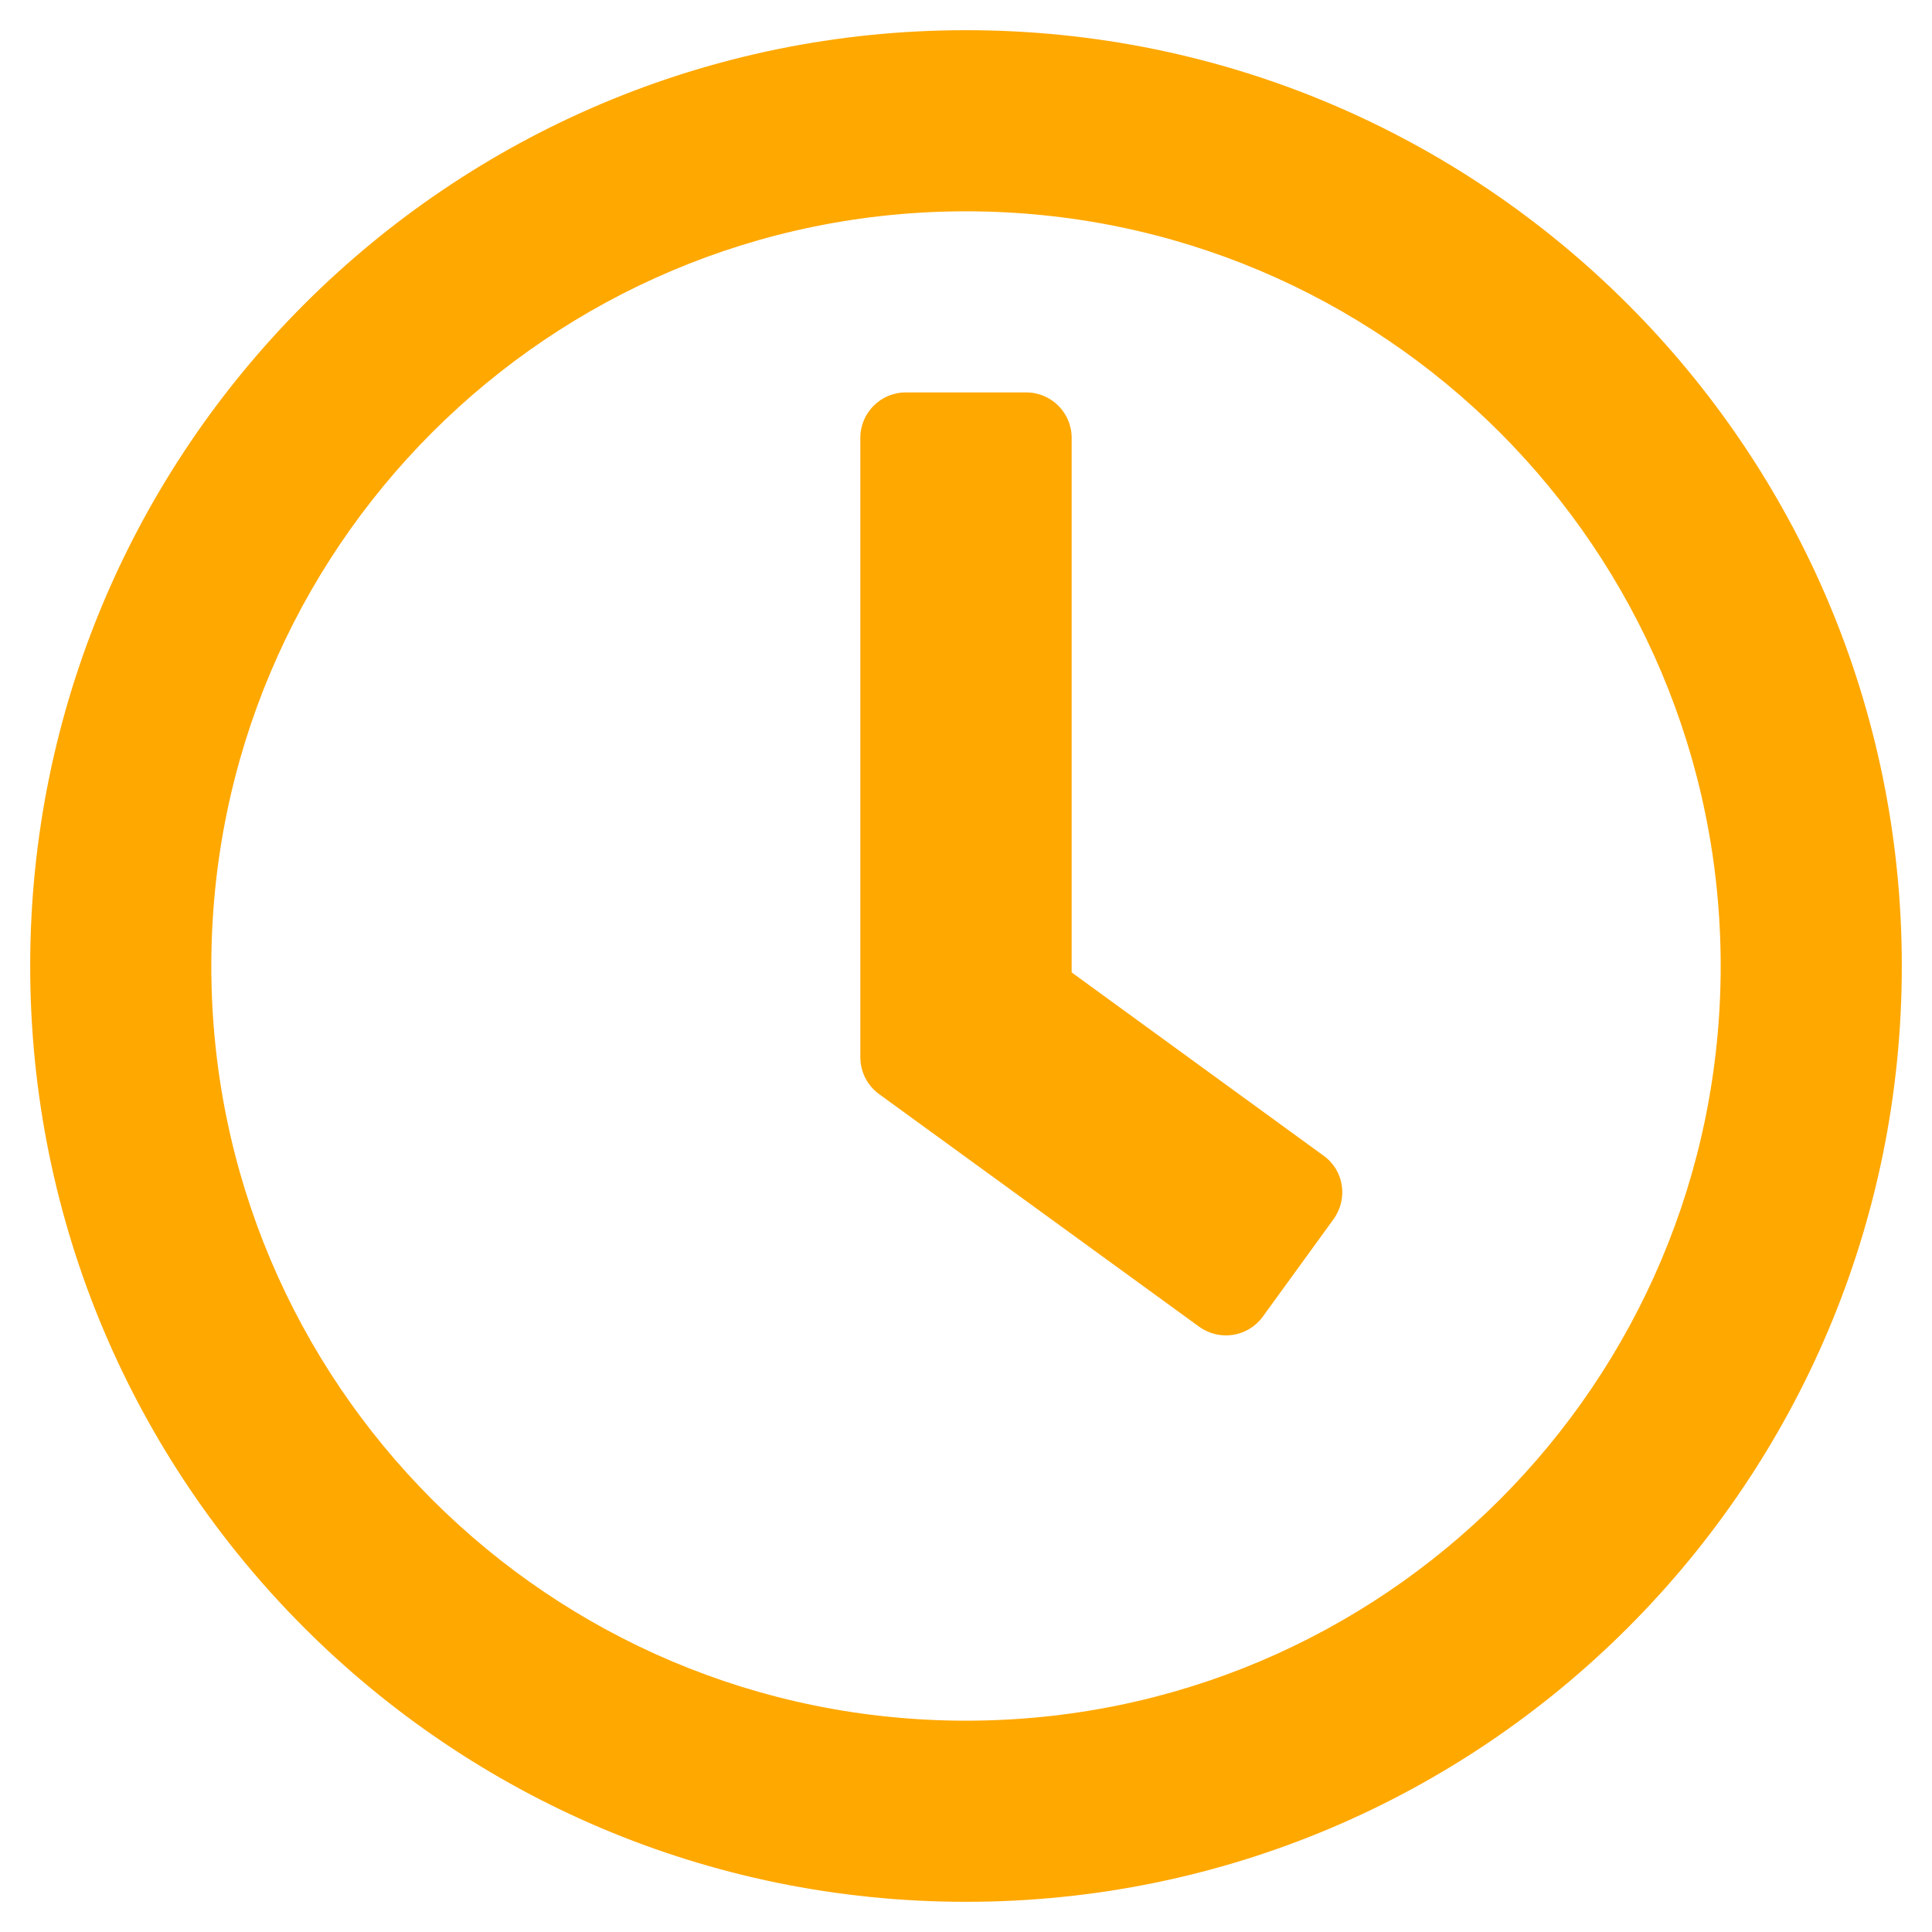
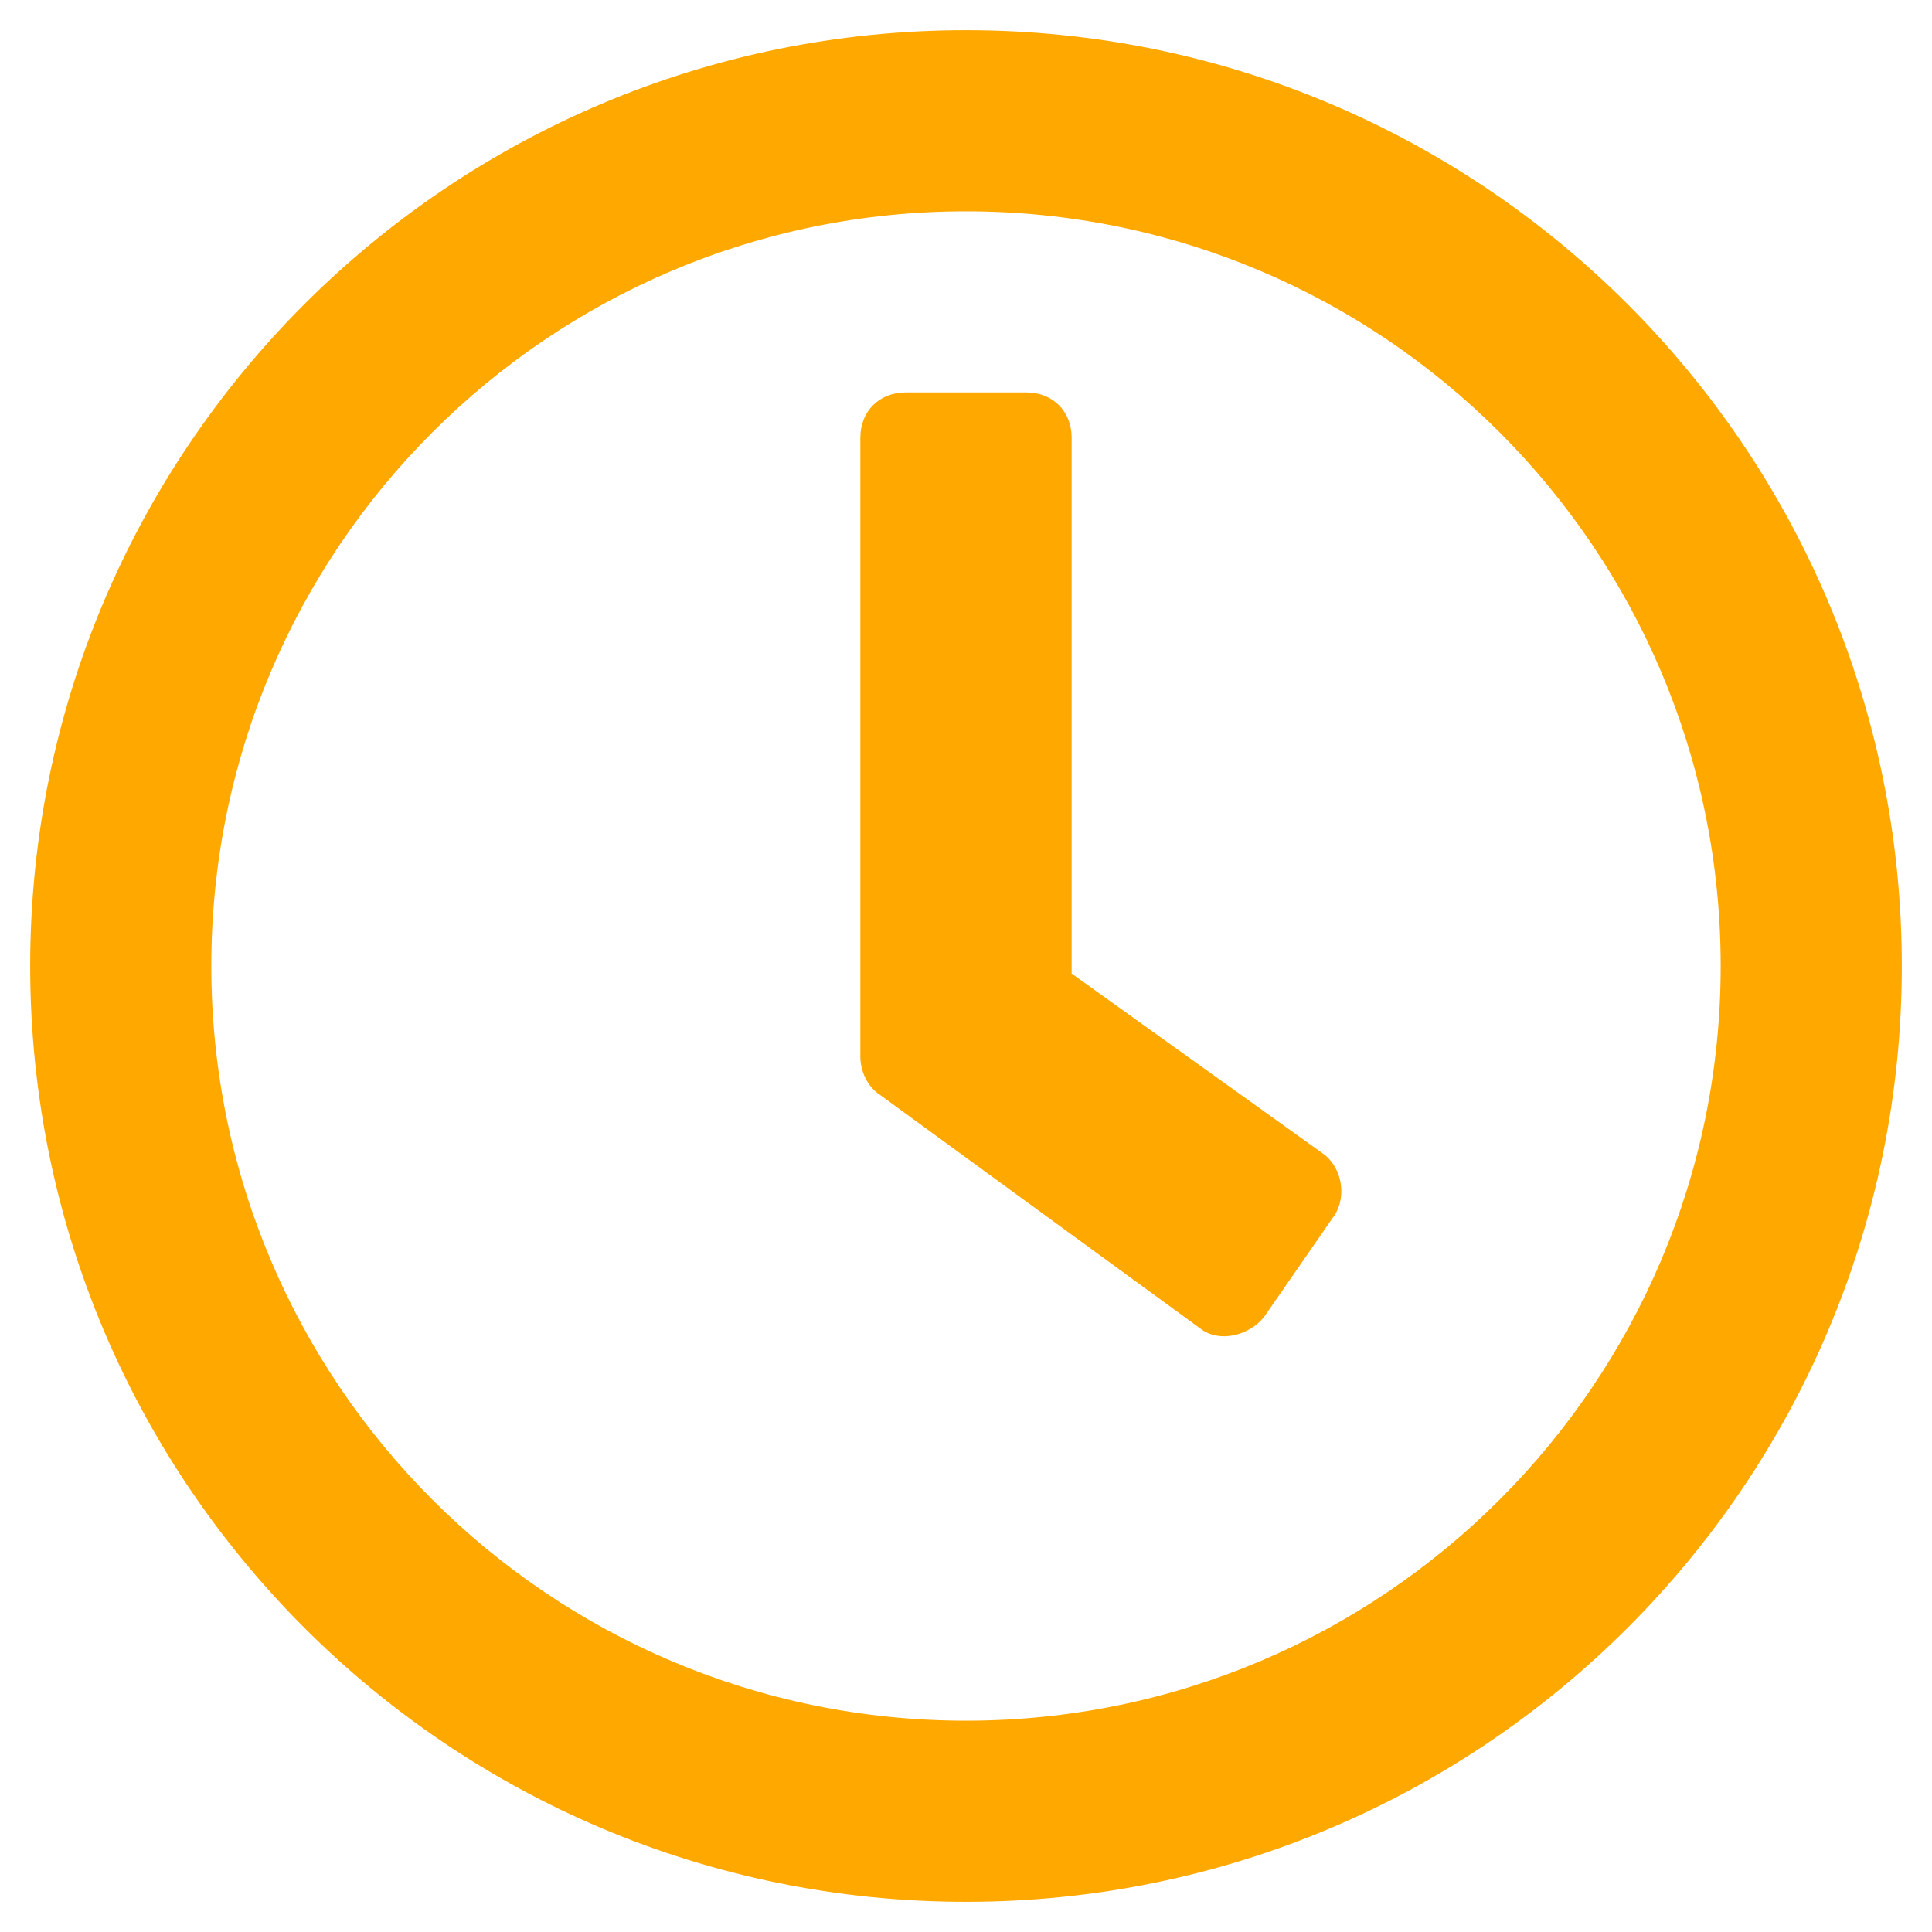
<svg xmlns="http://www.w3.org/2000/svg" fill="#ffa800" viewBox="0 0 512 512">
-   <path d="M256 8C119 8 8 119 8 256s111 248 248 248 248-111 248-248S393 8 256 8zm0 448c-110.5 0-200-89.5-200-200S145.5 56 256 56s200 89.5 200 200-89.5 200-200 200zm61.8-104.4l-84.9-61.7c-3.1-2.3-4.9-5.9-4.9-9.7V116c0-6.6 5.4-12 12-12h32c6.6 0 12 5.4 12 12v141.7l66.8 48.6c5.4 3.9 6.5 11.4 2.6 16.8L334.6 349c-3.9 5.3-11.4 6.5-16.8 2.6z" />
+   <path d="M256 8a248 248 0 1 0 0 496 248 248 0 0 0 0-496zm0 448a200 200 0 1 1 0-400 200 200 0 0 1 0 400zm62-104-85-62c-3-2-5-6-5-10V116c0-7 5-12 12-12h32c7 0 12 5 12 12v142l67 48c5 4 6 12 2 17l-18 26c-4 5-12 7-17 3z" />
</svg>
